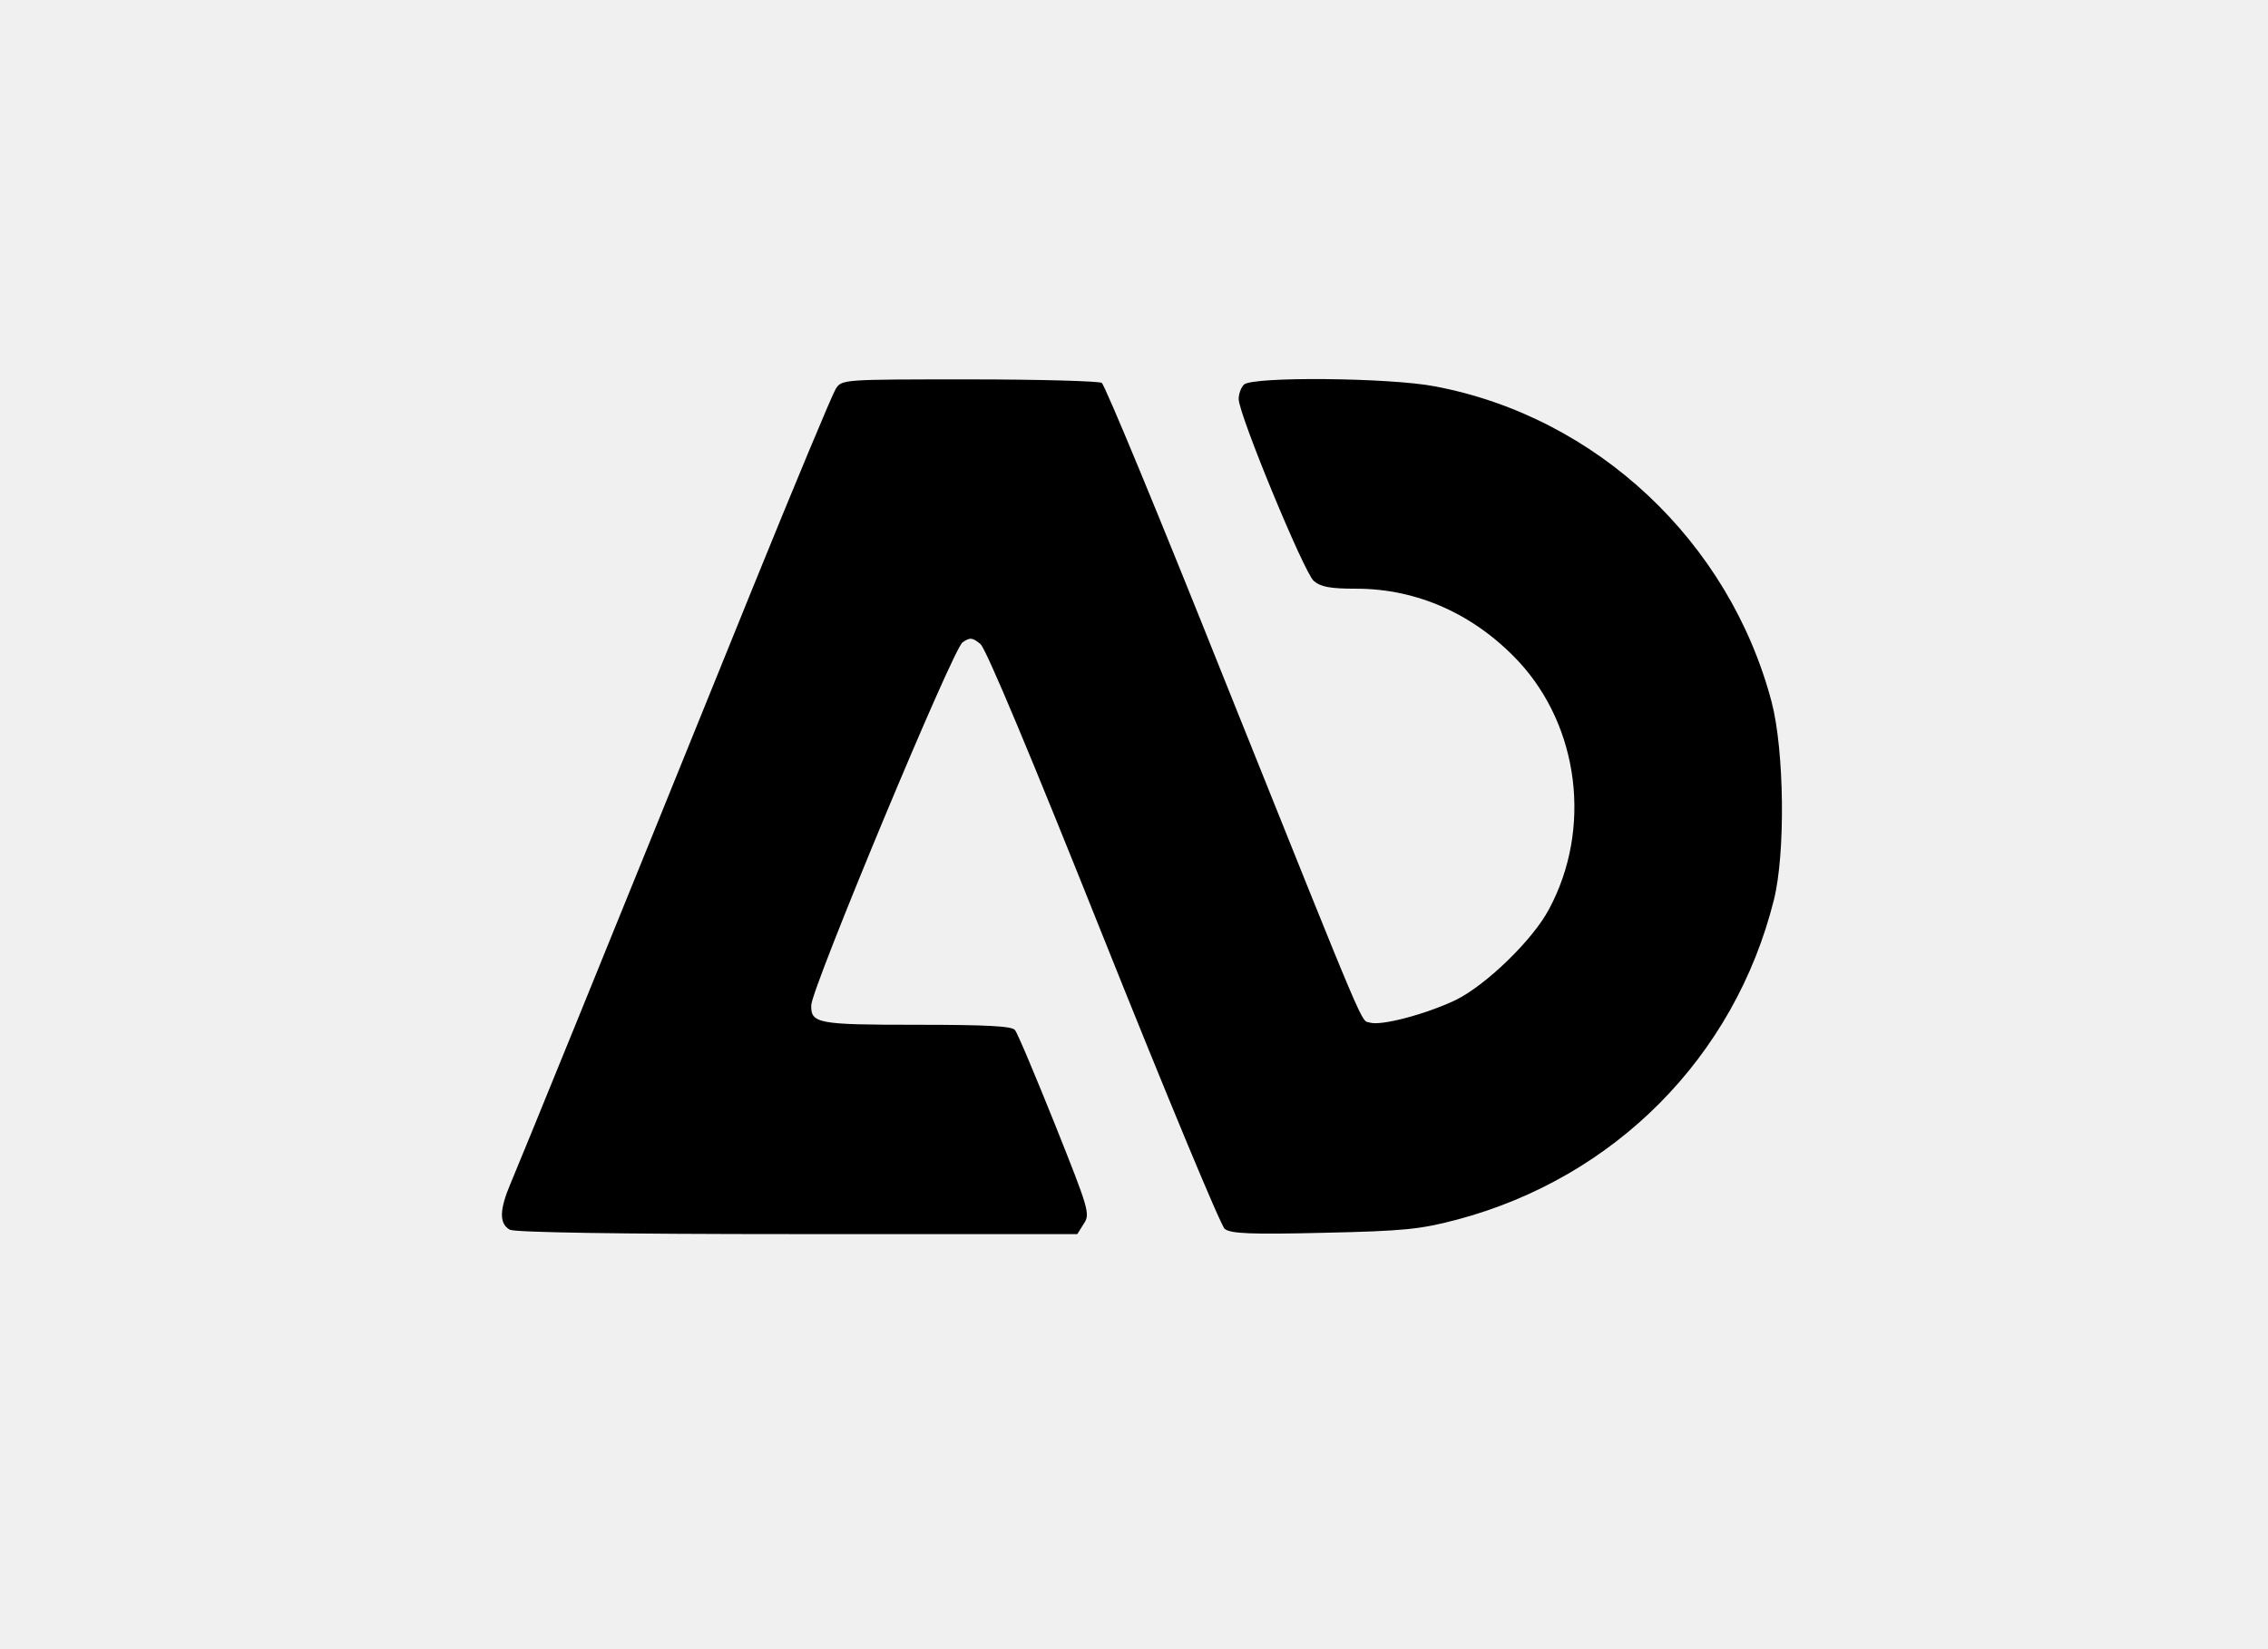
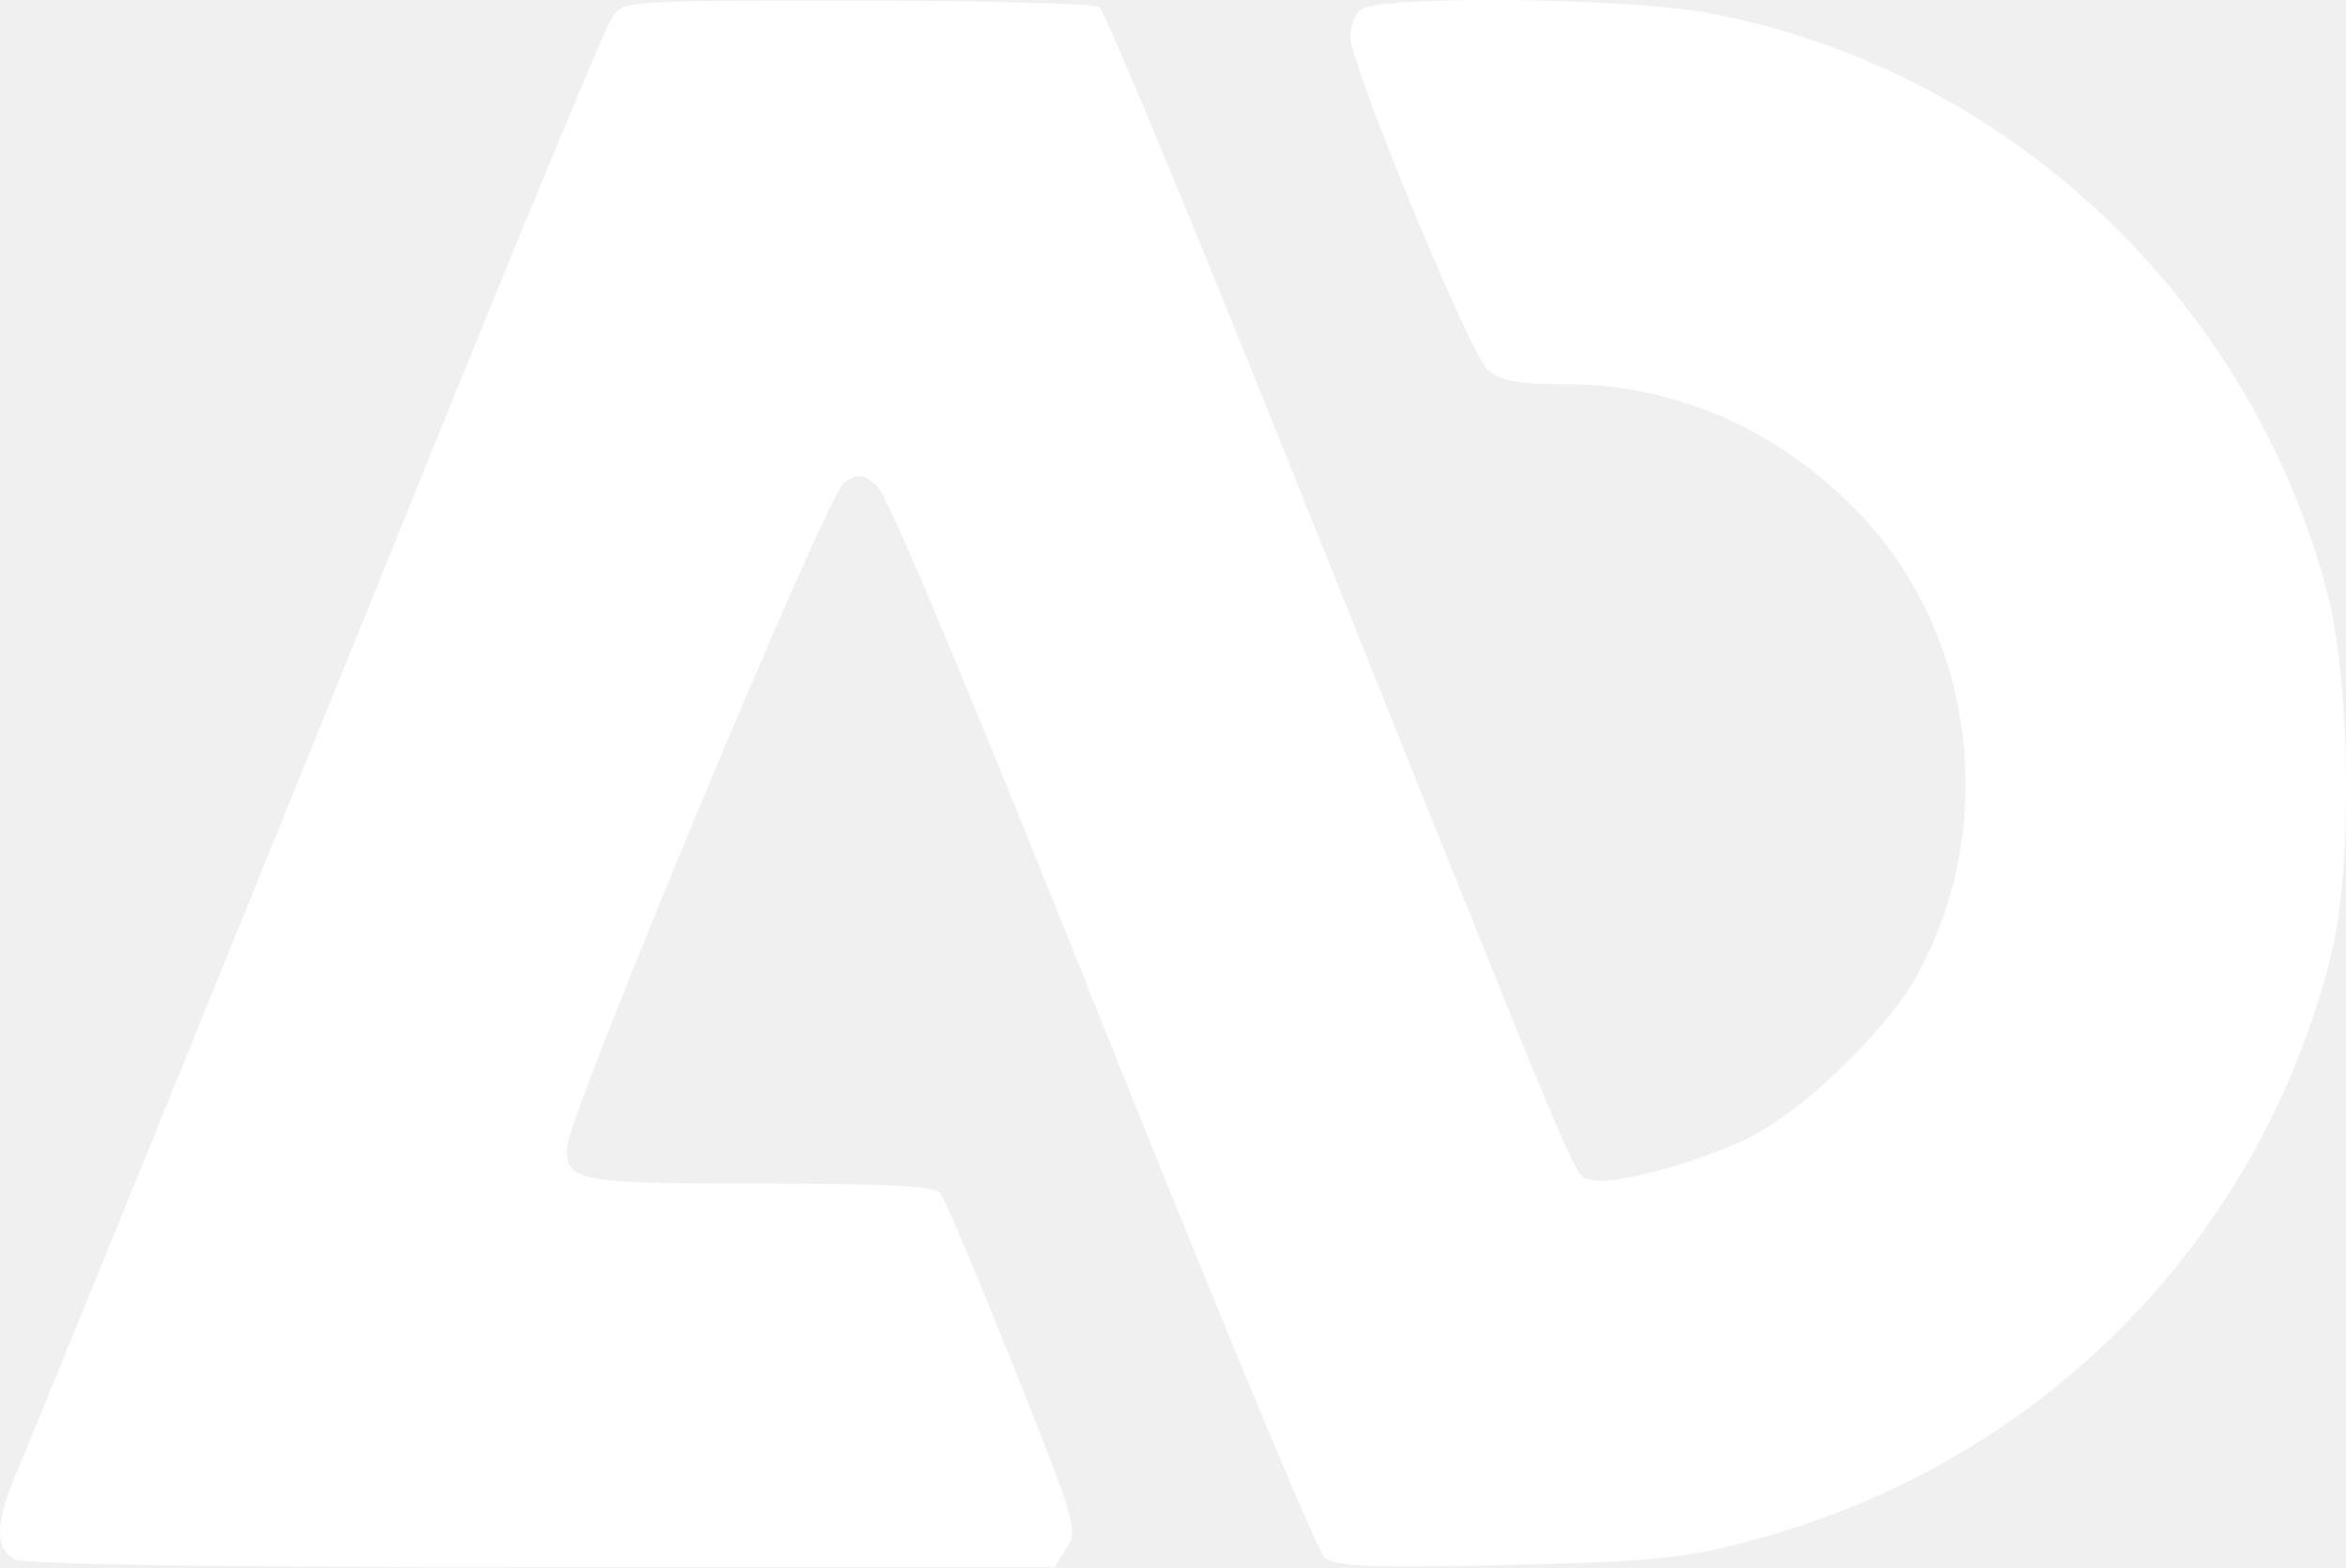
- <svg xmlns="http://www.w3.org/2000/svg" version="1.0" width="520pt" height="378pt" viewBox="0 0 520 378" preserveAspectRatio="xMidYMid meet">
-   <g transform="translate(0,378) scale(0.1,-0.1)" fill="#000000" stroke="none">
+ <svg xmlns="http://www.w3.org/2000/svg" version="1.0" preserveAspectRatio="xMidYMid meet" viewBox="115.09 86.93 293.47 196.07">
+   <g transform="translate(0,378) scale(0.1,-0.1)" fill="#fff" stroke="none">
    <path d="M1916 2888 c-8 -13 -94 -219 -191 -458 -353 -872 -534 -1316 -554 -1363 -26 -61 -27 -93 -2 -107 13 -6 238 -10 660 -10 l641 0 15 24 c15 22 11 34 -66 227 -45 112 -86 210 -92 217 -7 9 -65 12 -226 12 -227 0 -242 3 -241 45 1 39 325 818 347 832 17 12 23 11 41 -4 13 -11 118 -262 282 -673 144 -360 269 -661 278 -668 13 -11 61 -13 227 -9 183 4 222 8 305 30 362 96 637 373 727 733 27 107 24 343 -5 454 -97 368 -401 654 -772 724 -103 20 -419 23 -438 4 -7 -7 -12 -22 -12 -33 0 -35 150 -398 172 -417 16 -14 38 -18 98 -18 140 0 271 -59 372 -167 139 -150 168 -384 70 -567 -37 -71 -145 -175 -214 -209 -69 -33 -172 -60 -197 -52 -22 7 2 -50 -333 785 -148 371 -275 678 -282 682 -6 4 -143 8 -303 8 -292 0 -293 0 -307 -22z" />
  </g>
</svg>
